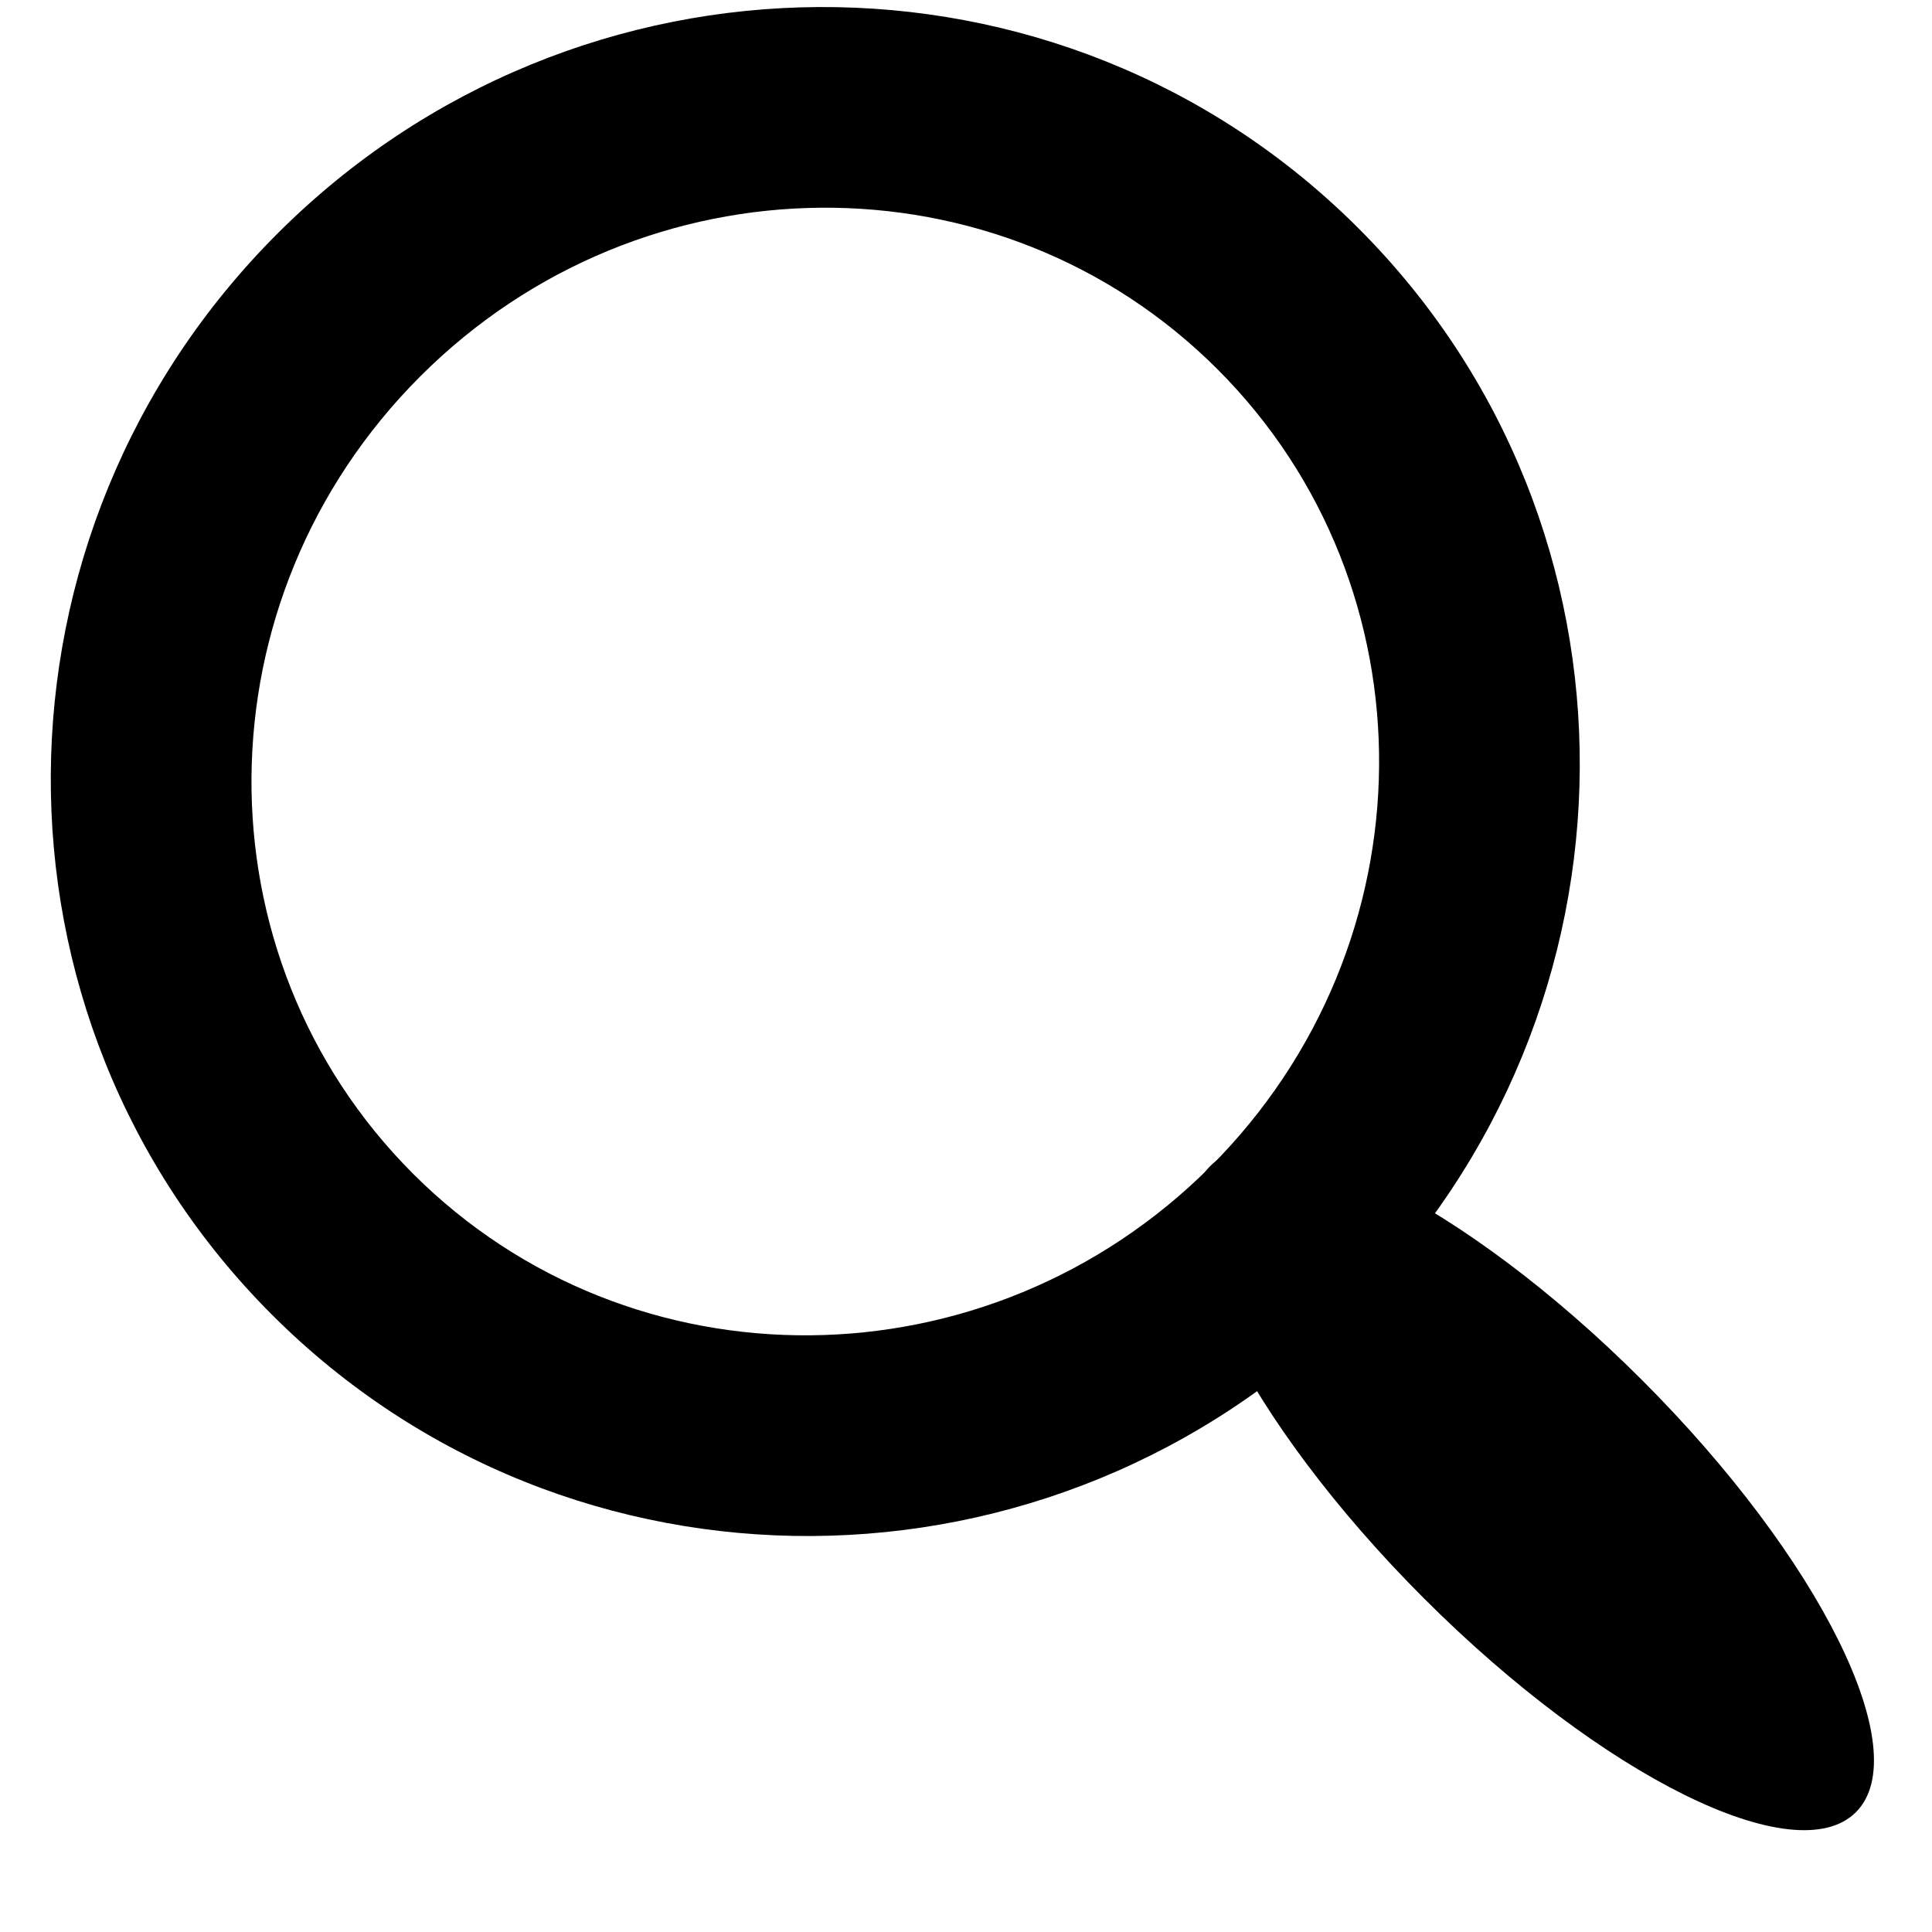
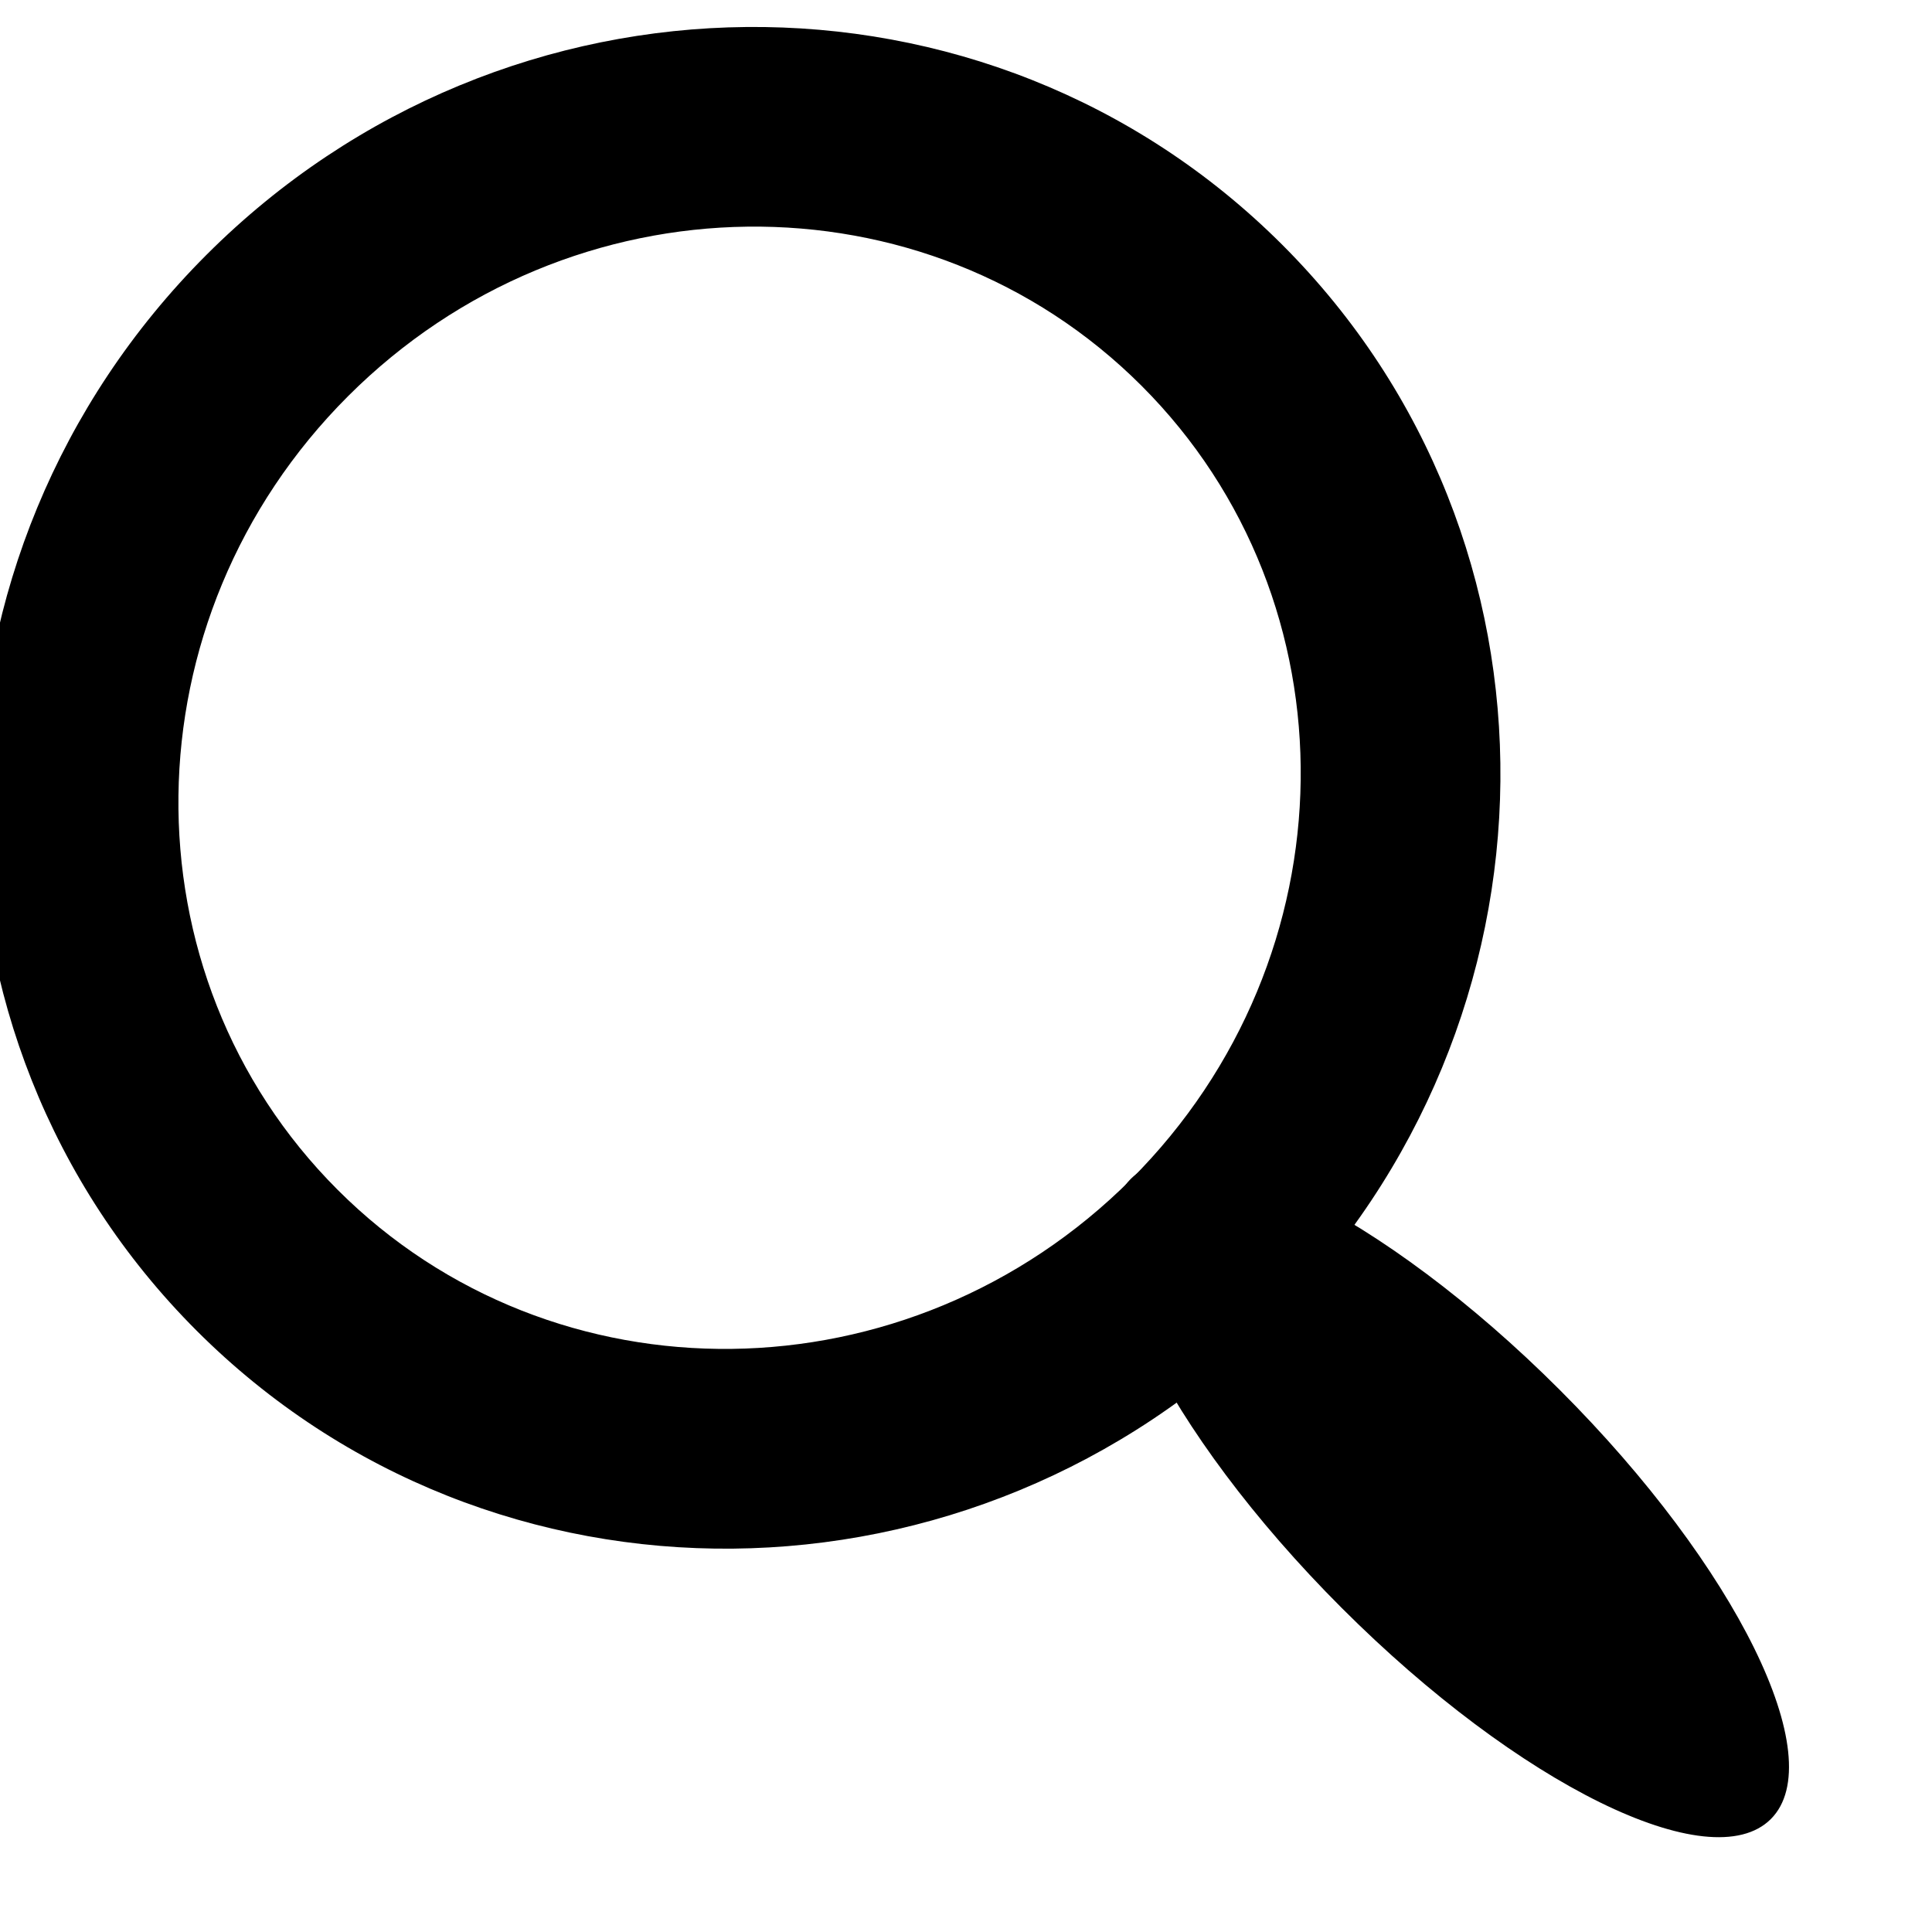
- <svg xmlns="http://www.w3.org/2000/svg" width="21px" height="21px" viewBox="0 0 21 21" version="1.1">
+ <svg xmlns="http://www.w3.org/2000/svg" width="18px" height="18px" viewBox="0 0 18 18" version="1.1">
  <defs />
  <g id="Page-1" stroke="none" stroke-width="1" fill="none" fill-rule="evenodd">
-     <g id="Artboard-1" transform="translate(-24, -24)" fill="#000000">
-       <g id="search" transform="translate(35.93166, 34.93166) rotate(-45) translate(-35.93166, -34.93166) translate(27.17602, 22.57075)">
-         <path d="M8.385,16.659 C12.991,16.659 16.735,12.963 16.735,8.39 C16.735,3.817 12.991,0.122 8.385,0.122 C3.779,0.122 0.034,3.817 0.034,8.39 C0.034,12.963 3.779,16.659 8.385,16.659 L8.385,16.659 Z M8.385,14.464 C4.964,14.464 2.202,11.738 2.202,8.39 C2.202,5.042 4.964,2.317 8.385,2.317 C11.806,2.317 14.568,5.042 14.568,8.39 C14.568,11.738 11.806,14.464 8.385,14.464 L8.385,14.464 Z" id="Shape" />
-         <rect id="Rectangle-28" x="6.708" y="14.458" width="3.354" height="9.929" rx="17.82" />
+     <g id="Artboard-1" transform="translate(-26, -26)" fill="#000000">
+       <g id="search" transform="translate(35.5, 35.5) rotate(-45) translate(-35.5, -35.5) translate(28, 25)">
+         <path d="M7.182,14.151 C11.128,14.151 14.335,11.012 14.335,7.127 C14.335,3.243 11.128,0.104 7.182,0.104 C3.237,0.104 0.029,3.243 0.029,7.127 C0.029,11.012 3.237,14.151 7.182,14.151 L7.182,14.151 Z M7.182,12.286 C4.252,12.286 1.886,9.971 1.886,7.127 C1.886,4.283 4.252,1.968 7.182,1.968 C10.113,1.968 12.479,4.283 12.479,7.127 C12.479,9.971 10.113,12.286 7.182,12.286 L7.182,12.286 Z" id="Shape" />
+         <rect id="Rectangle-28" x="5.746" y="12.281" width="2.873" height="8.434" rx="15.274" />
      </g>
    </g>
  </g>
</svg>
